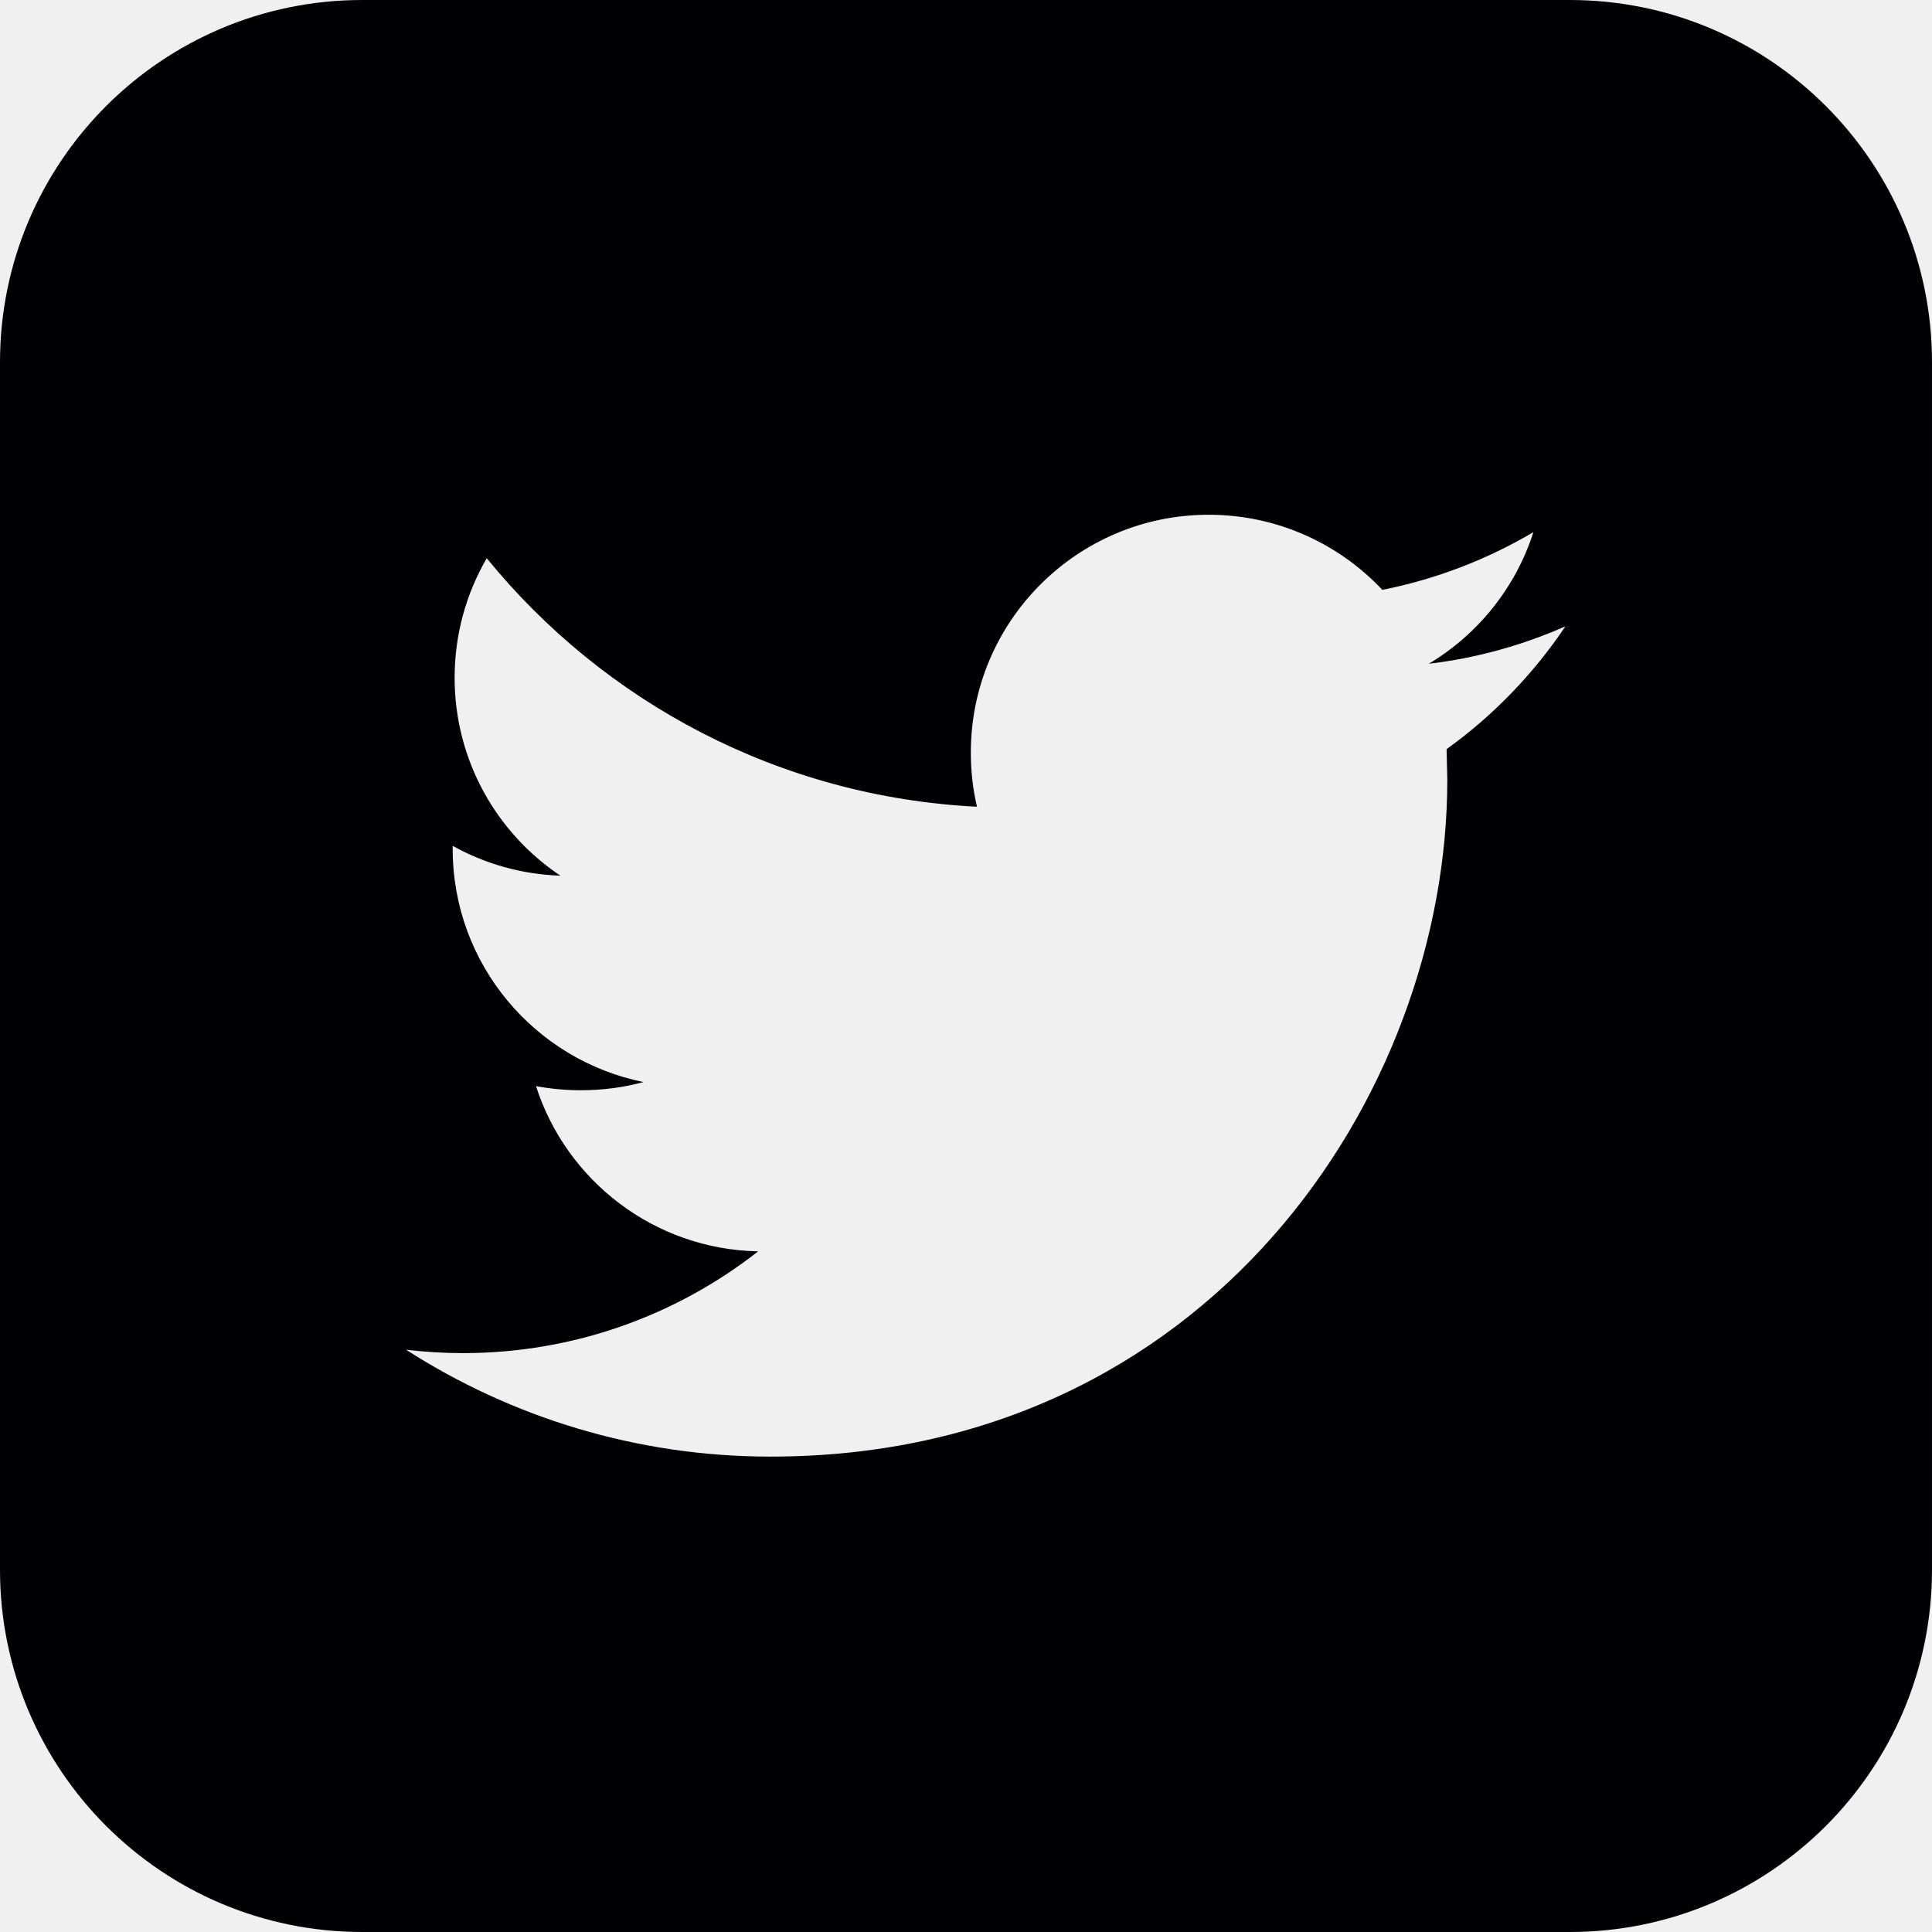
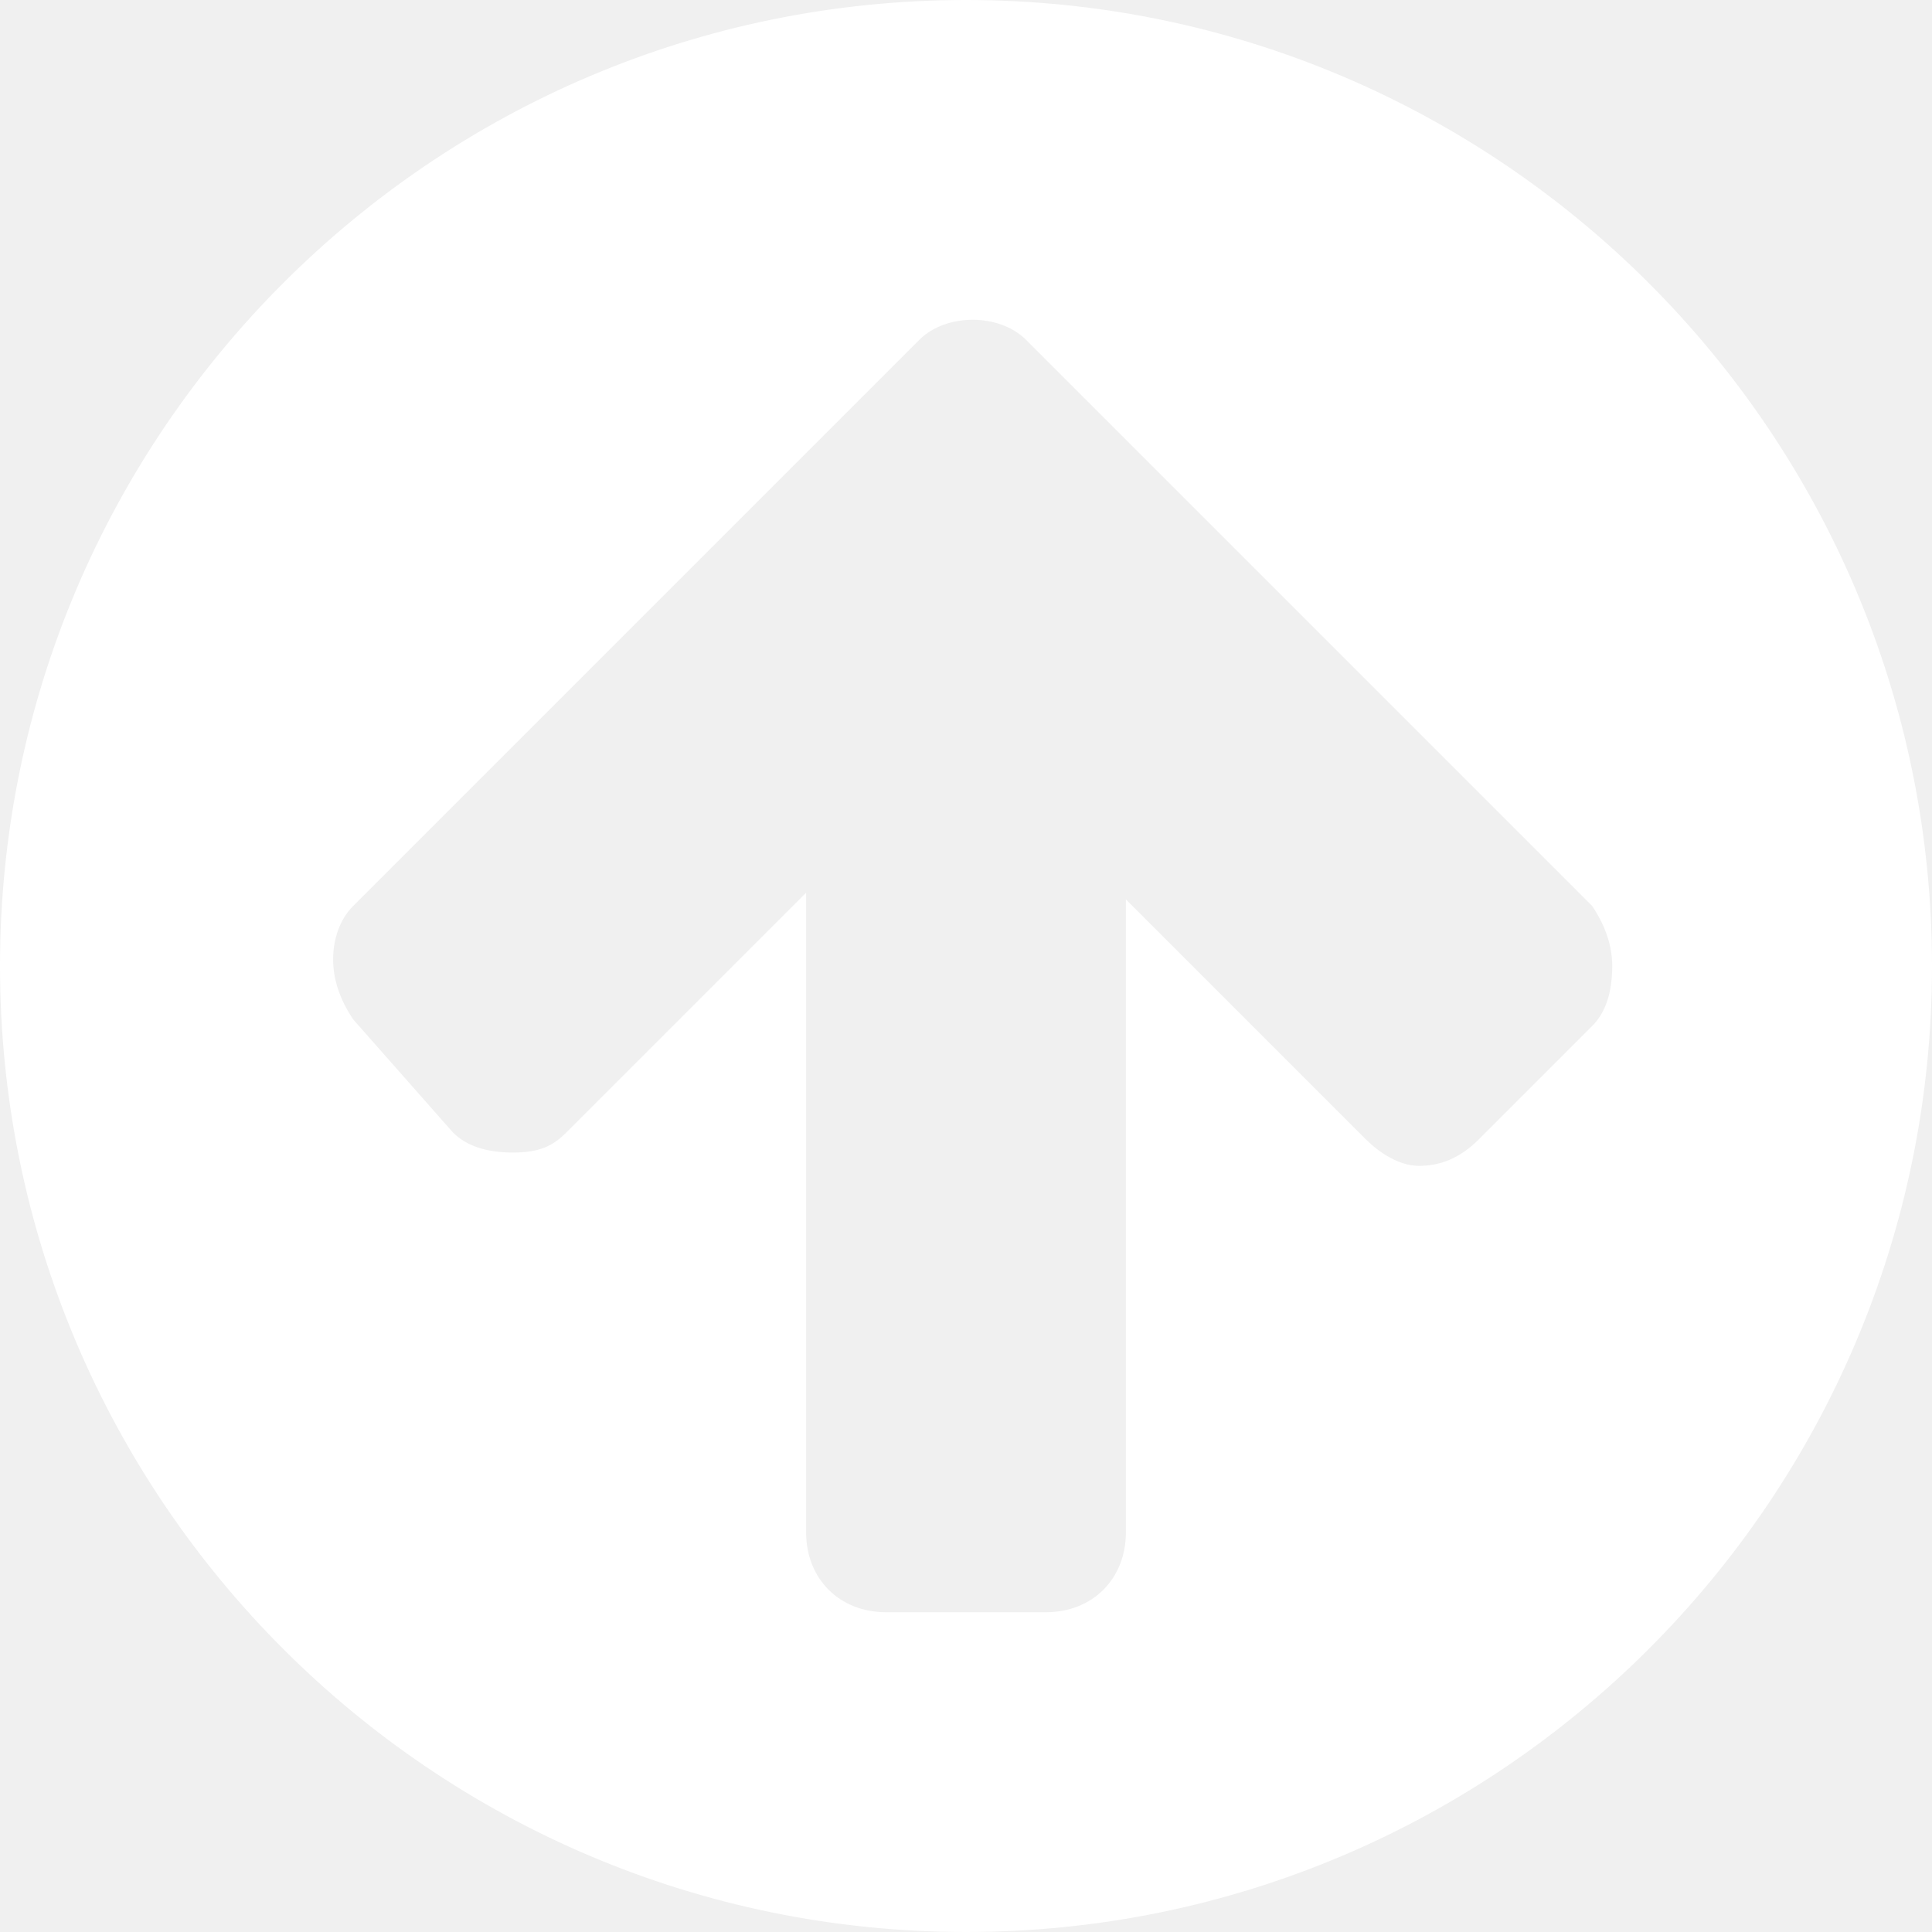
- <svg xmlns="http://www.w3.org/2000/svg" version="1.1" id="Capa_1" x="0px" y="0px" viewBox="0 0 486.392 486.392" style="enable-background:new 0 0 486.392 486.392;" xml:space="preserve">
-   <g>
-     <g>
-       <g>
-         <path style="fill:#010002;" d="M395.193,0H91.198C40.826,0,0,40.826,0,91.198v303.995c0,50.372,40.826,91.198,91.198,91.198     h303.995c50.372,0,91.198-40.827,91.198-91.198V91.198C486.392,40.826,445.565,0,395.193,0z M364.186,188.598l0.182,7.752     c0,79.16-60.221,170.359-170.359,170.359c-33.804,0-65.268-9.91-91.776-26.904c4.682,0.547,9.454,0.851,14.288,0.851     c28.059,0,53.868-9.576,74.357-25.627c-26.204-0.486-48.305-17.814-55.935-41.586c3.678,0.669,7.387,1.034,11.278,1.034     c5.472,0,10.761-0.699,15.777-2.067c-27.39-5.533-48.031-29.7-48.031-58.701v-0.76c8.086,4.499,17.297,7.174,27.116,7.509     c-16.051-10.731-26.63-29.062-26.63-49.825c0-10.974,2.949-21.249,8.086-30.095c29.518,36.236,73.658,60.069,123.422,62.562     c-1.034-4.378-1.55-8.968-1.55-13.649c0-33.044,26.812-59.857,59.887-59.857c17.206,0,32.771,7.265,43.714,18.908     c13.619-2.706,26.448-7.691,38.03-14.531c-4.469,13.984-13.953,25.718-26.326,33.135c12.069-1.429,23.651-4.682,34.382-9.424     C386.073,169.659,375.889,180.208,364.186,188.598z" />
-       </g>
-     </g>
-     <g>
- 	</g>
-     <g>
- 	</g>
-     <g>
- 	</g>
-     <g>
- 	</g>
-     <g>
- 	</g>
-     <g>
- 	</g>
-     <g>
- 	</g>
-     <g>
- 	</g>
-     <g>
- 	</g>
-     <g>
- 	</g>
-     <g>
- 	</g>
-     <g>
- 	</g>
-     <g>
- 	</g>
-     <g>
- 	</g>
-     <g>
- 	</g>
-   </g>
-   <g>
- </g>
-   <g>
- </g>
-   <g>
- </g>
-   <g>
- </g>
-   <g>
- </g>
-   <g>
- </g>
-   <g>
- </g>
-   <g>
- </g>
-   <g>
- </g>
-   <g>
- </g>
-   <g>
- </g>
-   <g>
- </g>
-   <g>
- </g>
-   <g>
- </g>
-   <g>
- </g>
+ <svg xmlns="http://www.w3.org/2000/svg" version="1.1" id="Layer_1" x="0px" y="0px" width="29px" height="29px" viewBox="0 0 29 29" style="enable-background:new 0 0 29 29;" xml:space="preserve">
+   <path style="fill:#FFFFFF;" d="M14.5,29C6.5,29,0,22.5,0,14.5C0,6.5,6.5,0,14.5,0S29,6.5,29,14.5C29,22.5,22.5,29,14.5,29z   M23.9,13.6l-6.8-6.8l-1.7-1.7c-0.2-0.2-0.5-0.3-0.8-0.3s-0.6,0.1-0.8,0.3l-1.7,1.7l-6.8,6.8c-0.2,0.2-0.3,0.5-0.3,0.8  c0,0.3,0.1,0.6,0.3,0.9L6.8,17c0.2,0.2,0.5,0.3,0.9,0.3s0.6-0.1,0.8-0.3l3.6-3.6V23c0,0.7,0.5,1.2,1.2,1.2h2.4  c0.7,0,1.2-0.5,1.2-1.2v-9.5l3.6,3.6c0.2,0.2,0.5,0.4,0.8,0.4c0.3,0,0.6-0.1,0.9-0.4l1.7-1.7c0.2-0.2,0.3-0.5,0.3-0.9  C24.2,14.2,24.1,13.9,23.9,13.6z" />
</svg>
